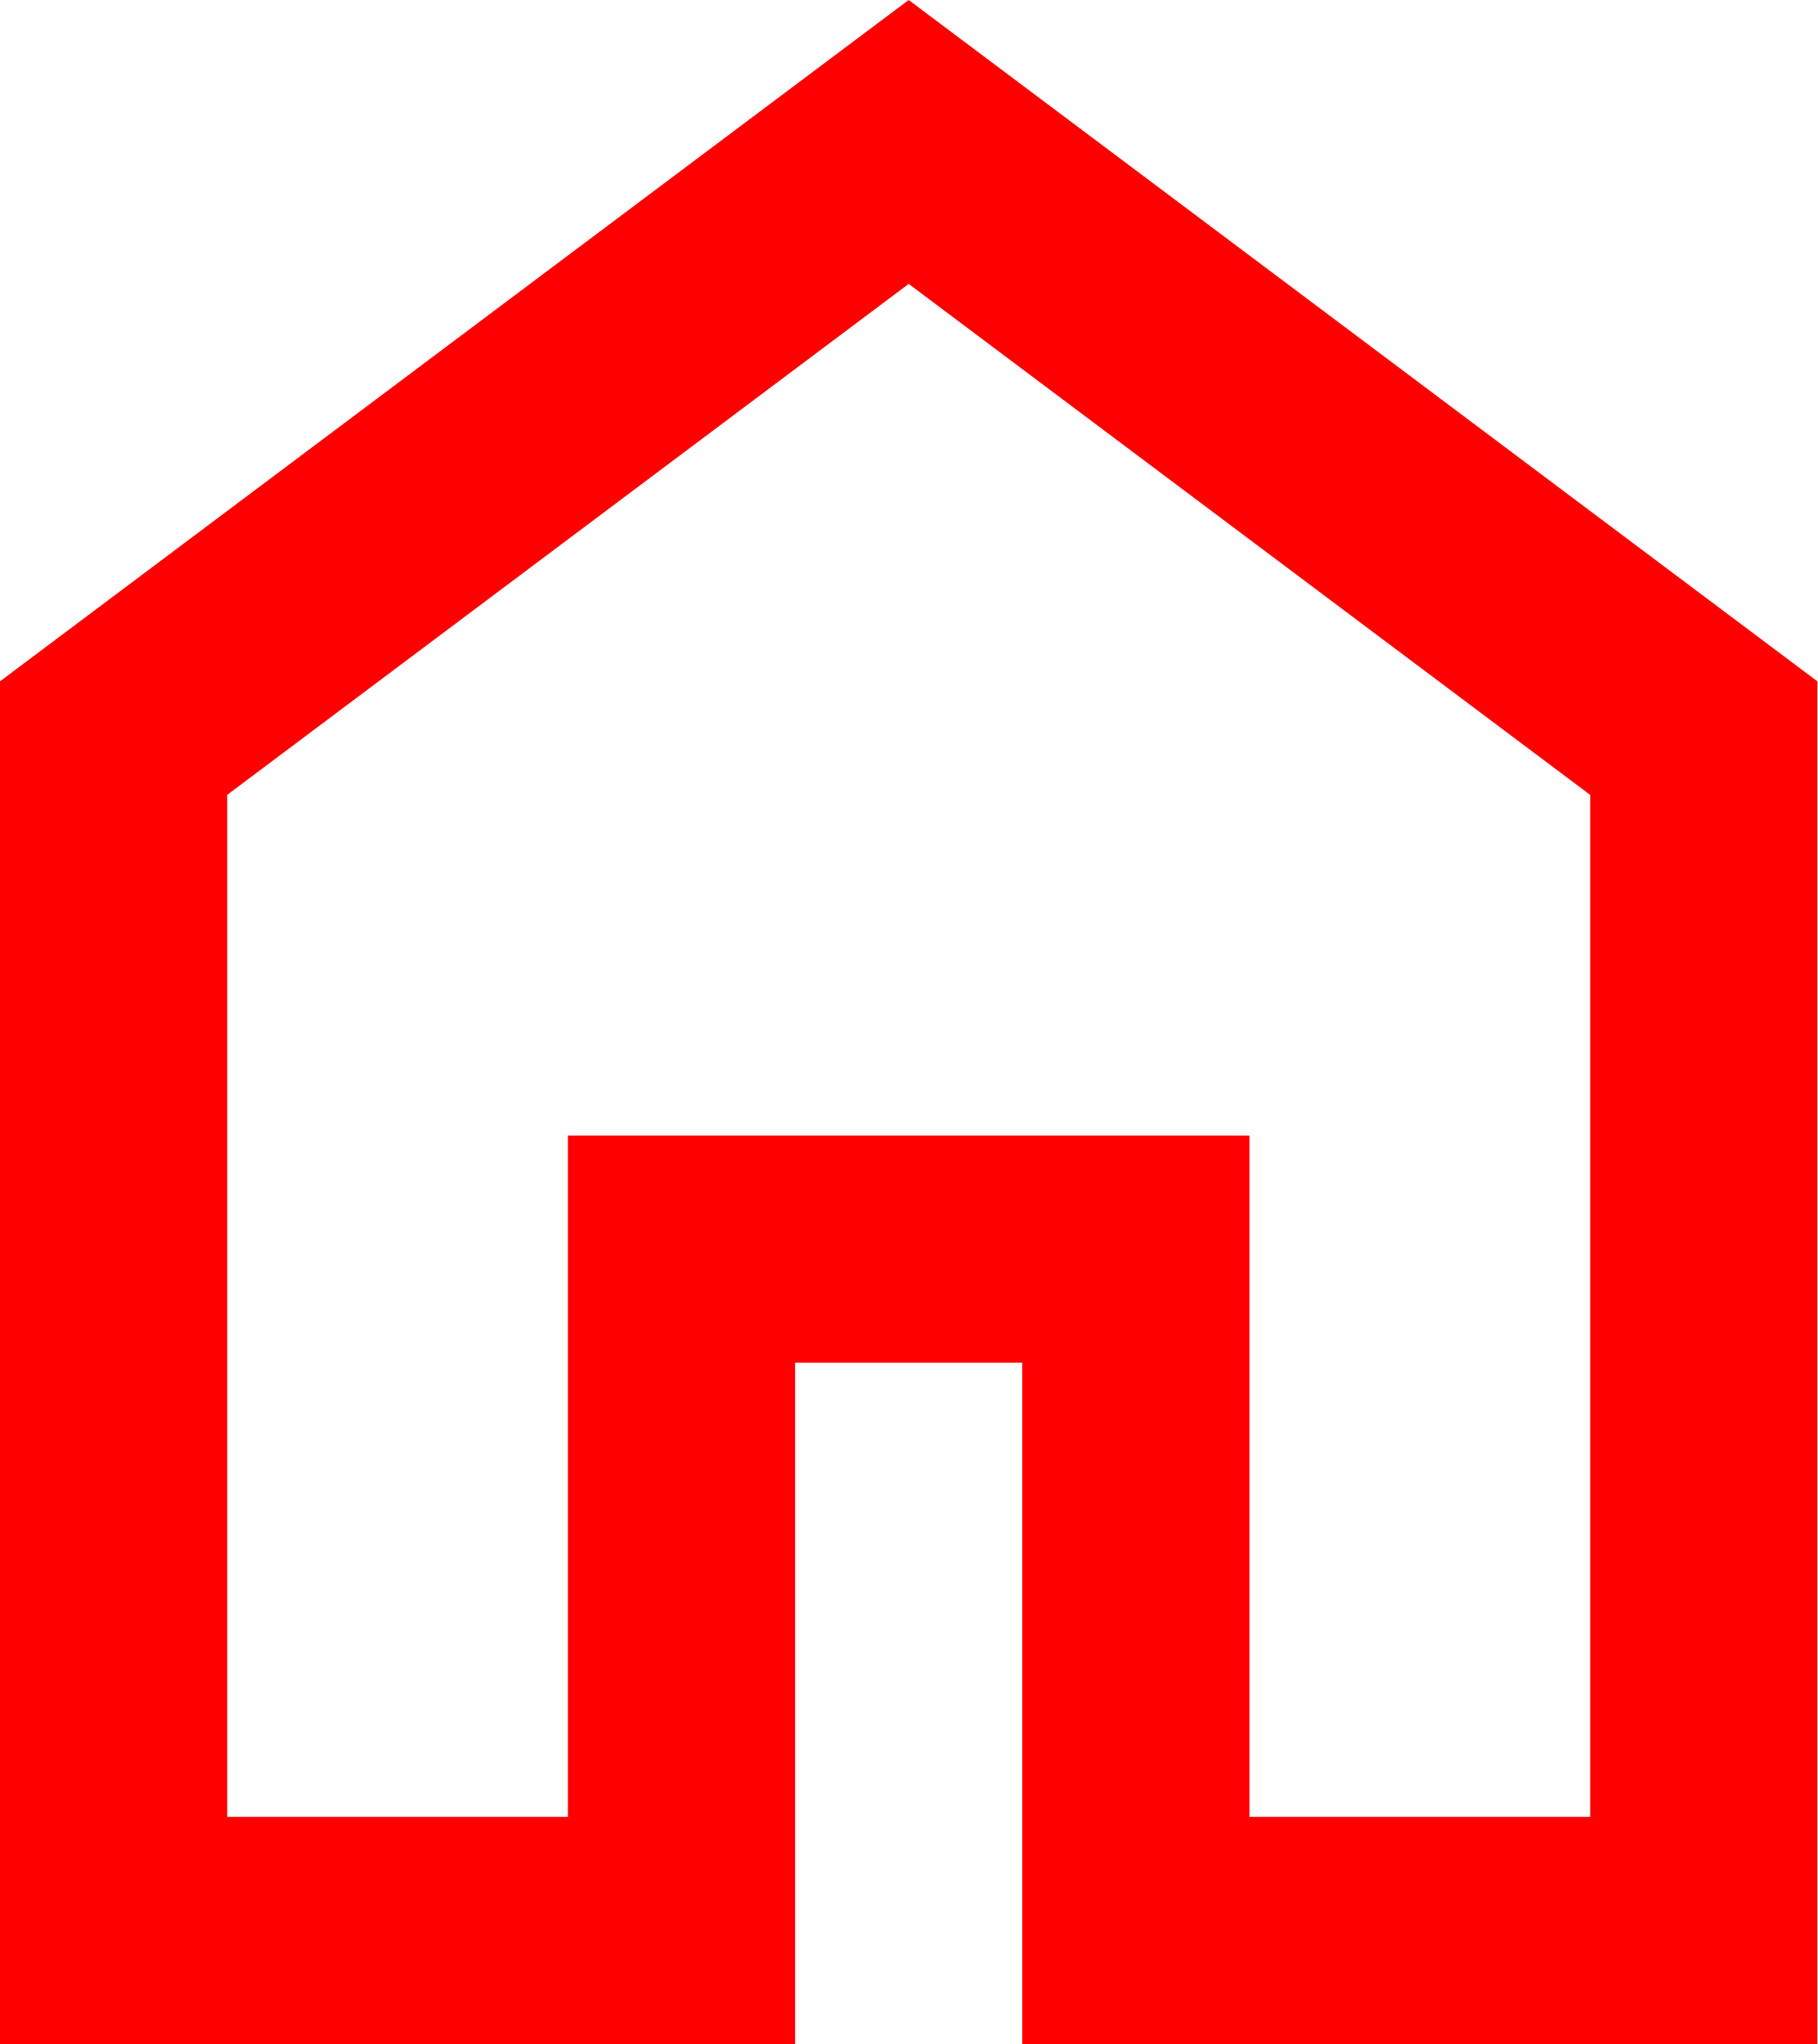
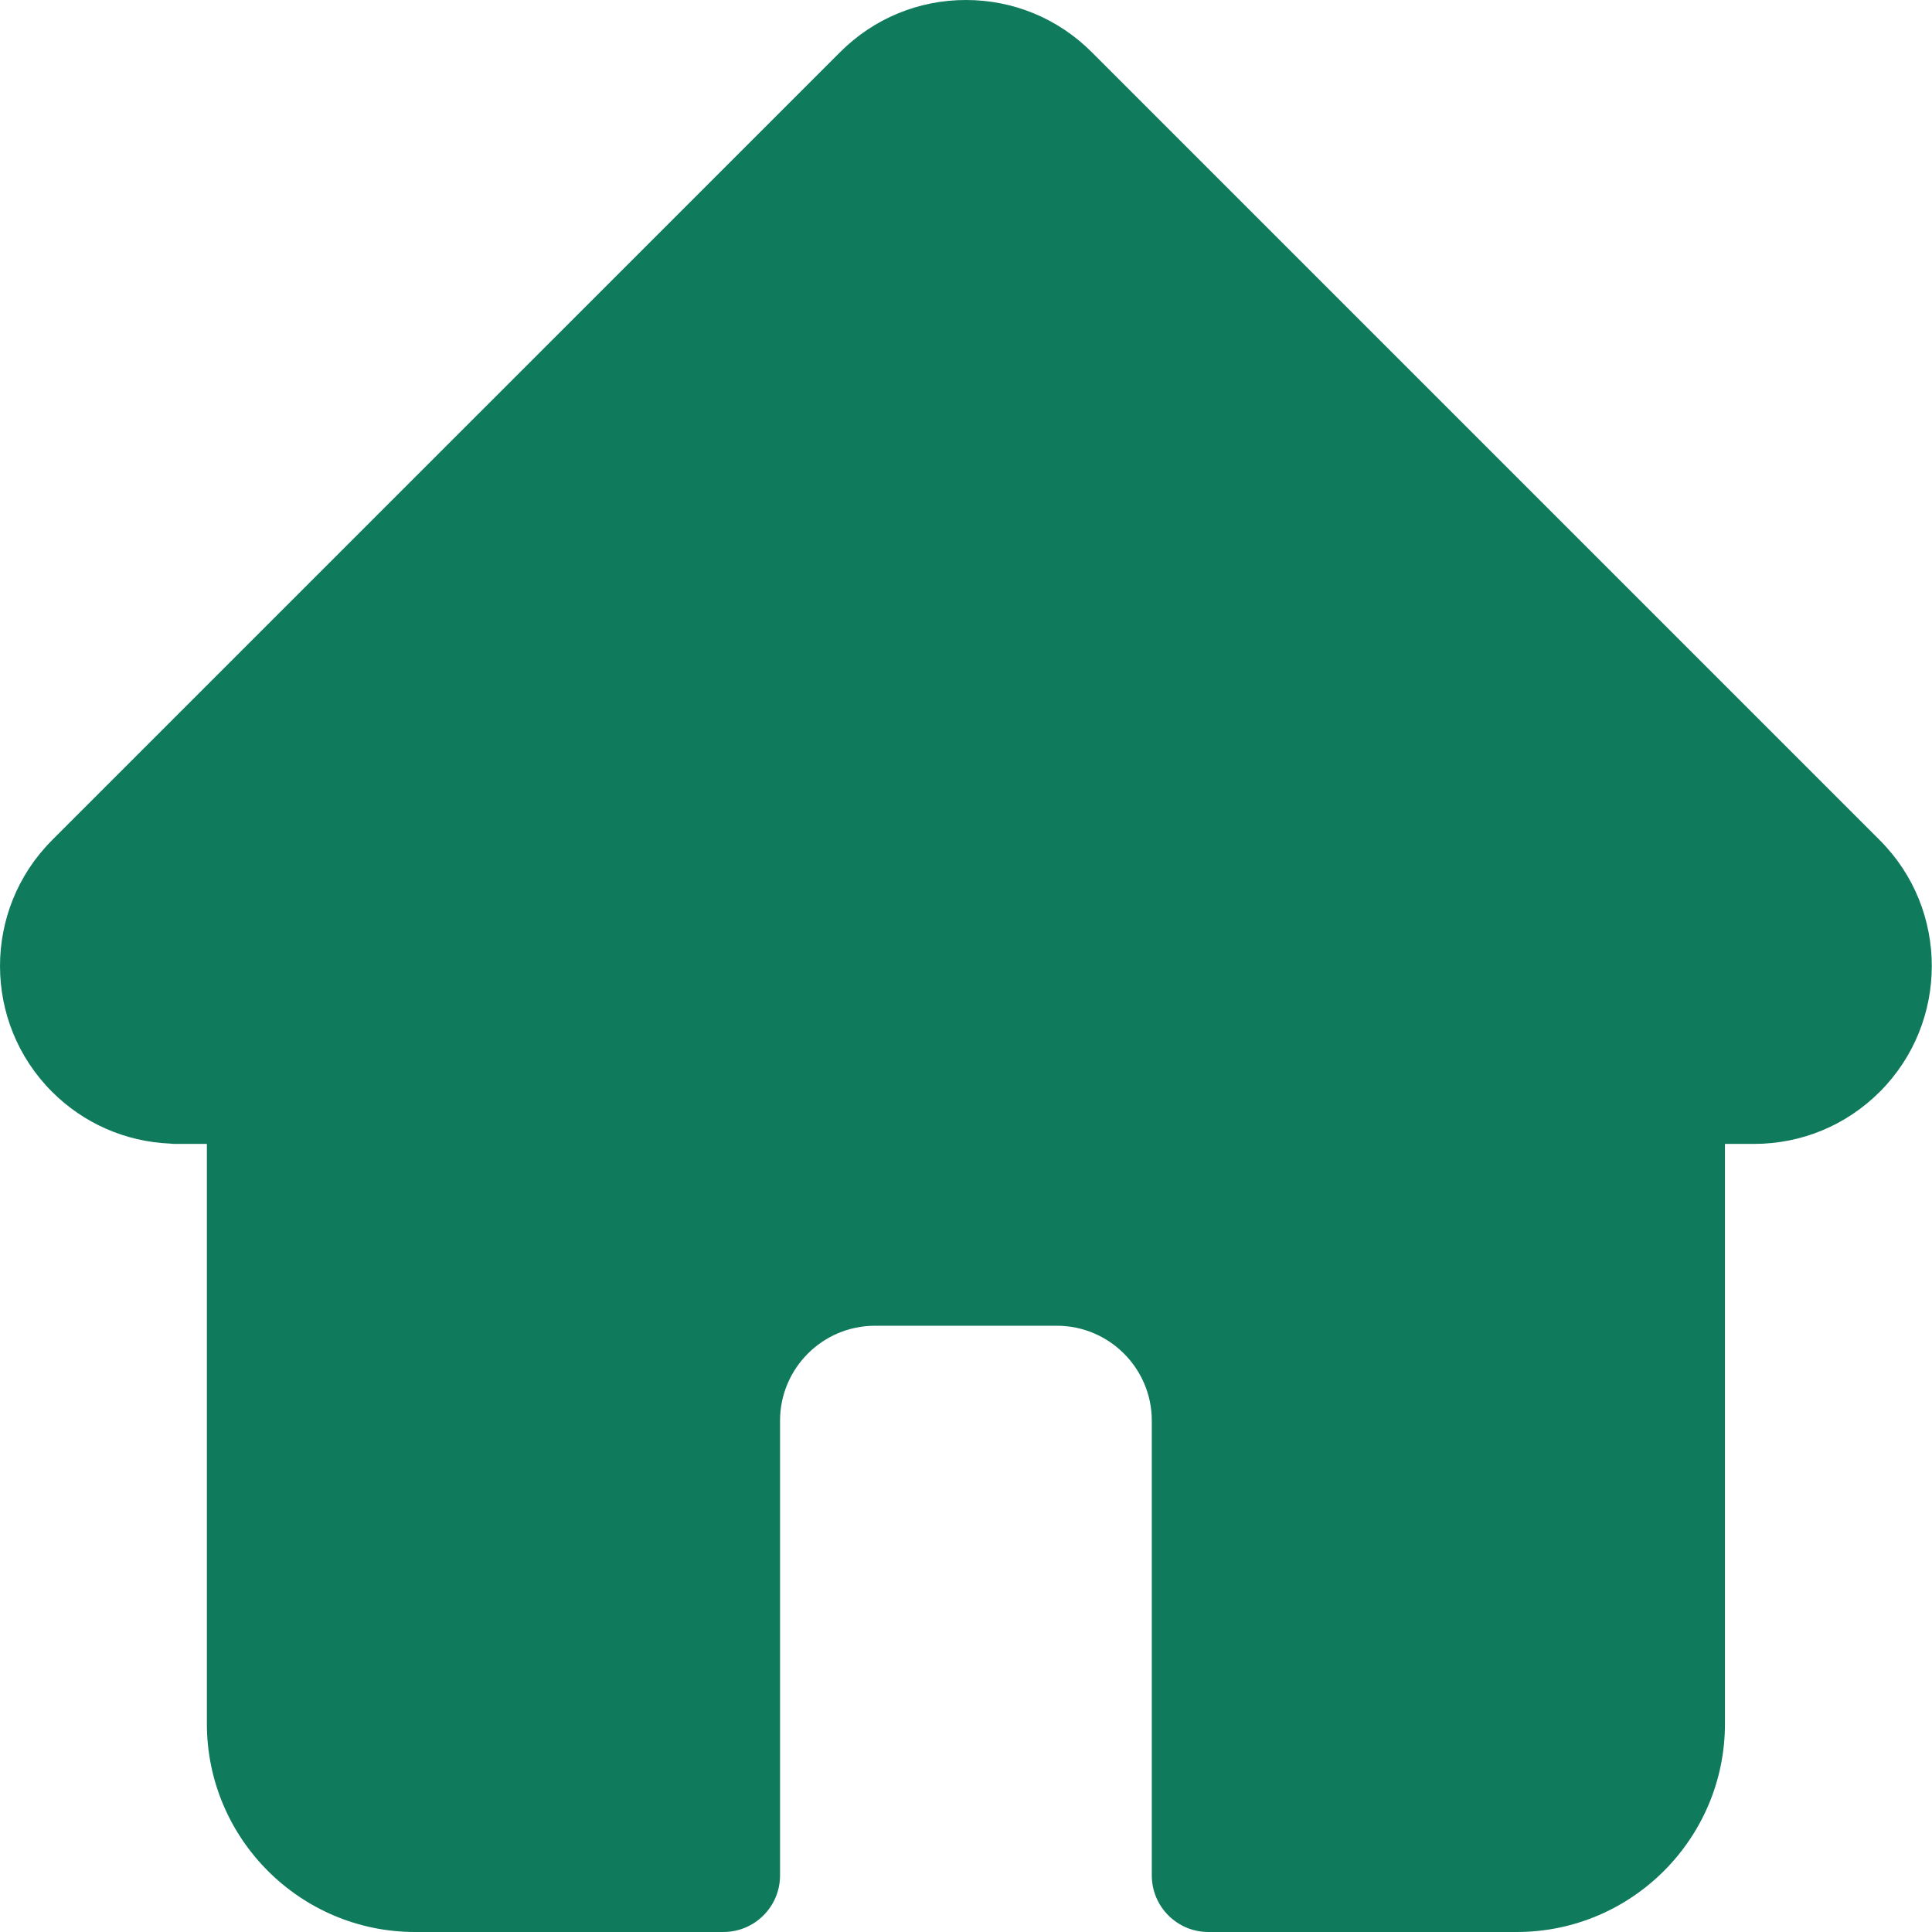
- <svg xmlns="http://www.w3.org/2000/svg" width="16" height="18" viewBox="0 0 16 18" fill="none">
-   <path d="M2 16H5V10H11V16H14V7L8 2.5L2 7V16ZM0 18V6L8 0L16 6V18H9V12H7V18H0Z" fill="#FF0000" />
+ <svg xmlns="http://www.w3.org/2000/svg" width="24" height="24" viewBox="0 0 24 24" fill="none">
+   <path d="M23.353 10.439L23.351 10.437L13.561 0.647C13.144 0.23 12.589 0 11.999 0C11.409 0 10.854 0.23 10.437 0.647L0.651 10.432C0.648 10.435 0.645 10.439 0.642 10.442C-0.215 11.304 -0.214 12.702 0.646 13.562C1.039 13.955 1.557 14.182 2.112 14.206C2.134 14.209 2.157 14.21 2.18 14.21H2.57V21.414C2.57 22.84 3.73 24 5.156 24H8.986C9.375 24 9.69 23.685 9.69 23.297V17.648C9.69 16.998 10.219 16.469 10.869 16.469H13.129C13.779 16.469 14.308 16.998 14.308 17.648V23.297C14.308 23.685 14.623 24 15.011 24H18.842C20.268 24 21.428 22.84 21.428 21.414V14.21H21.789C22.379 14.21 22.934 13.98 23.352 13.562C24.212 12.701 24.213 11.3 23.353 10.439Z" fill="#0F7A5C" />
</svg>
